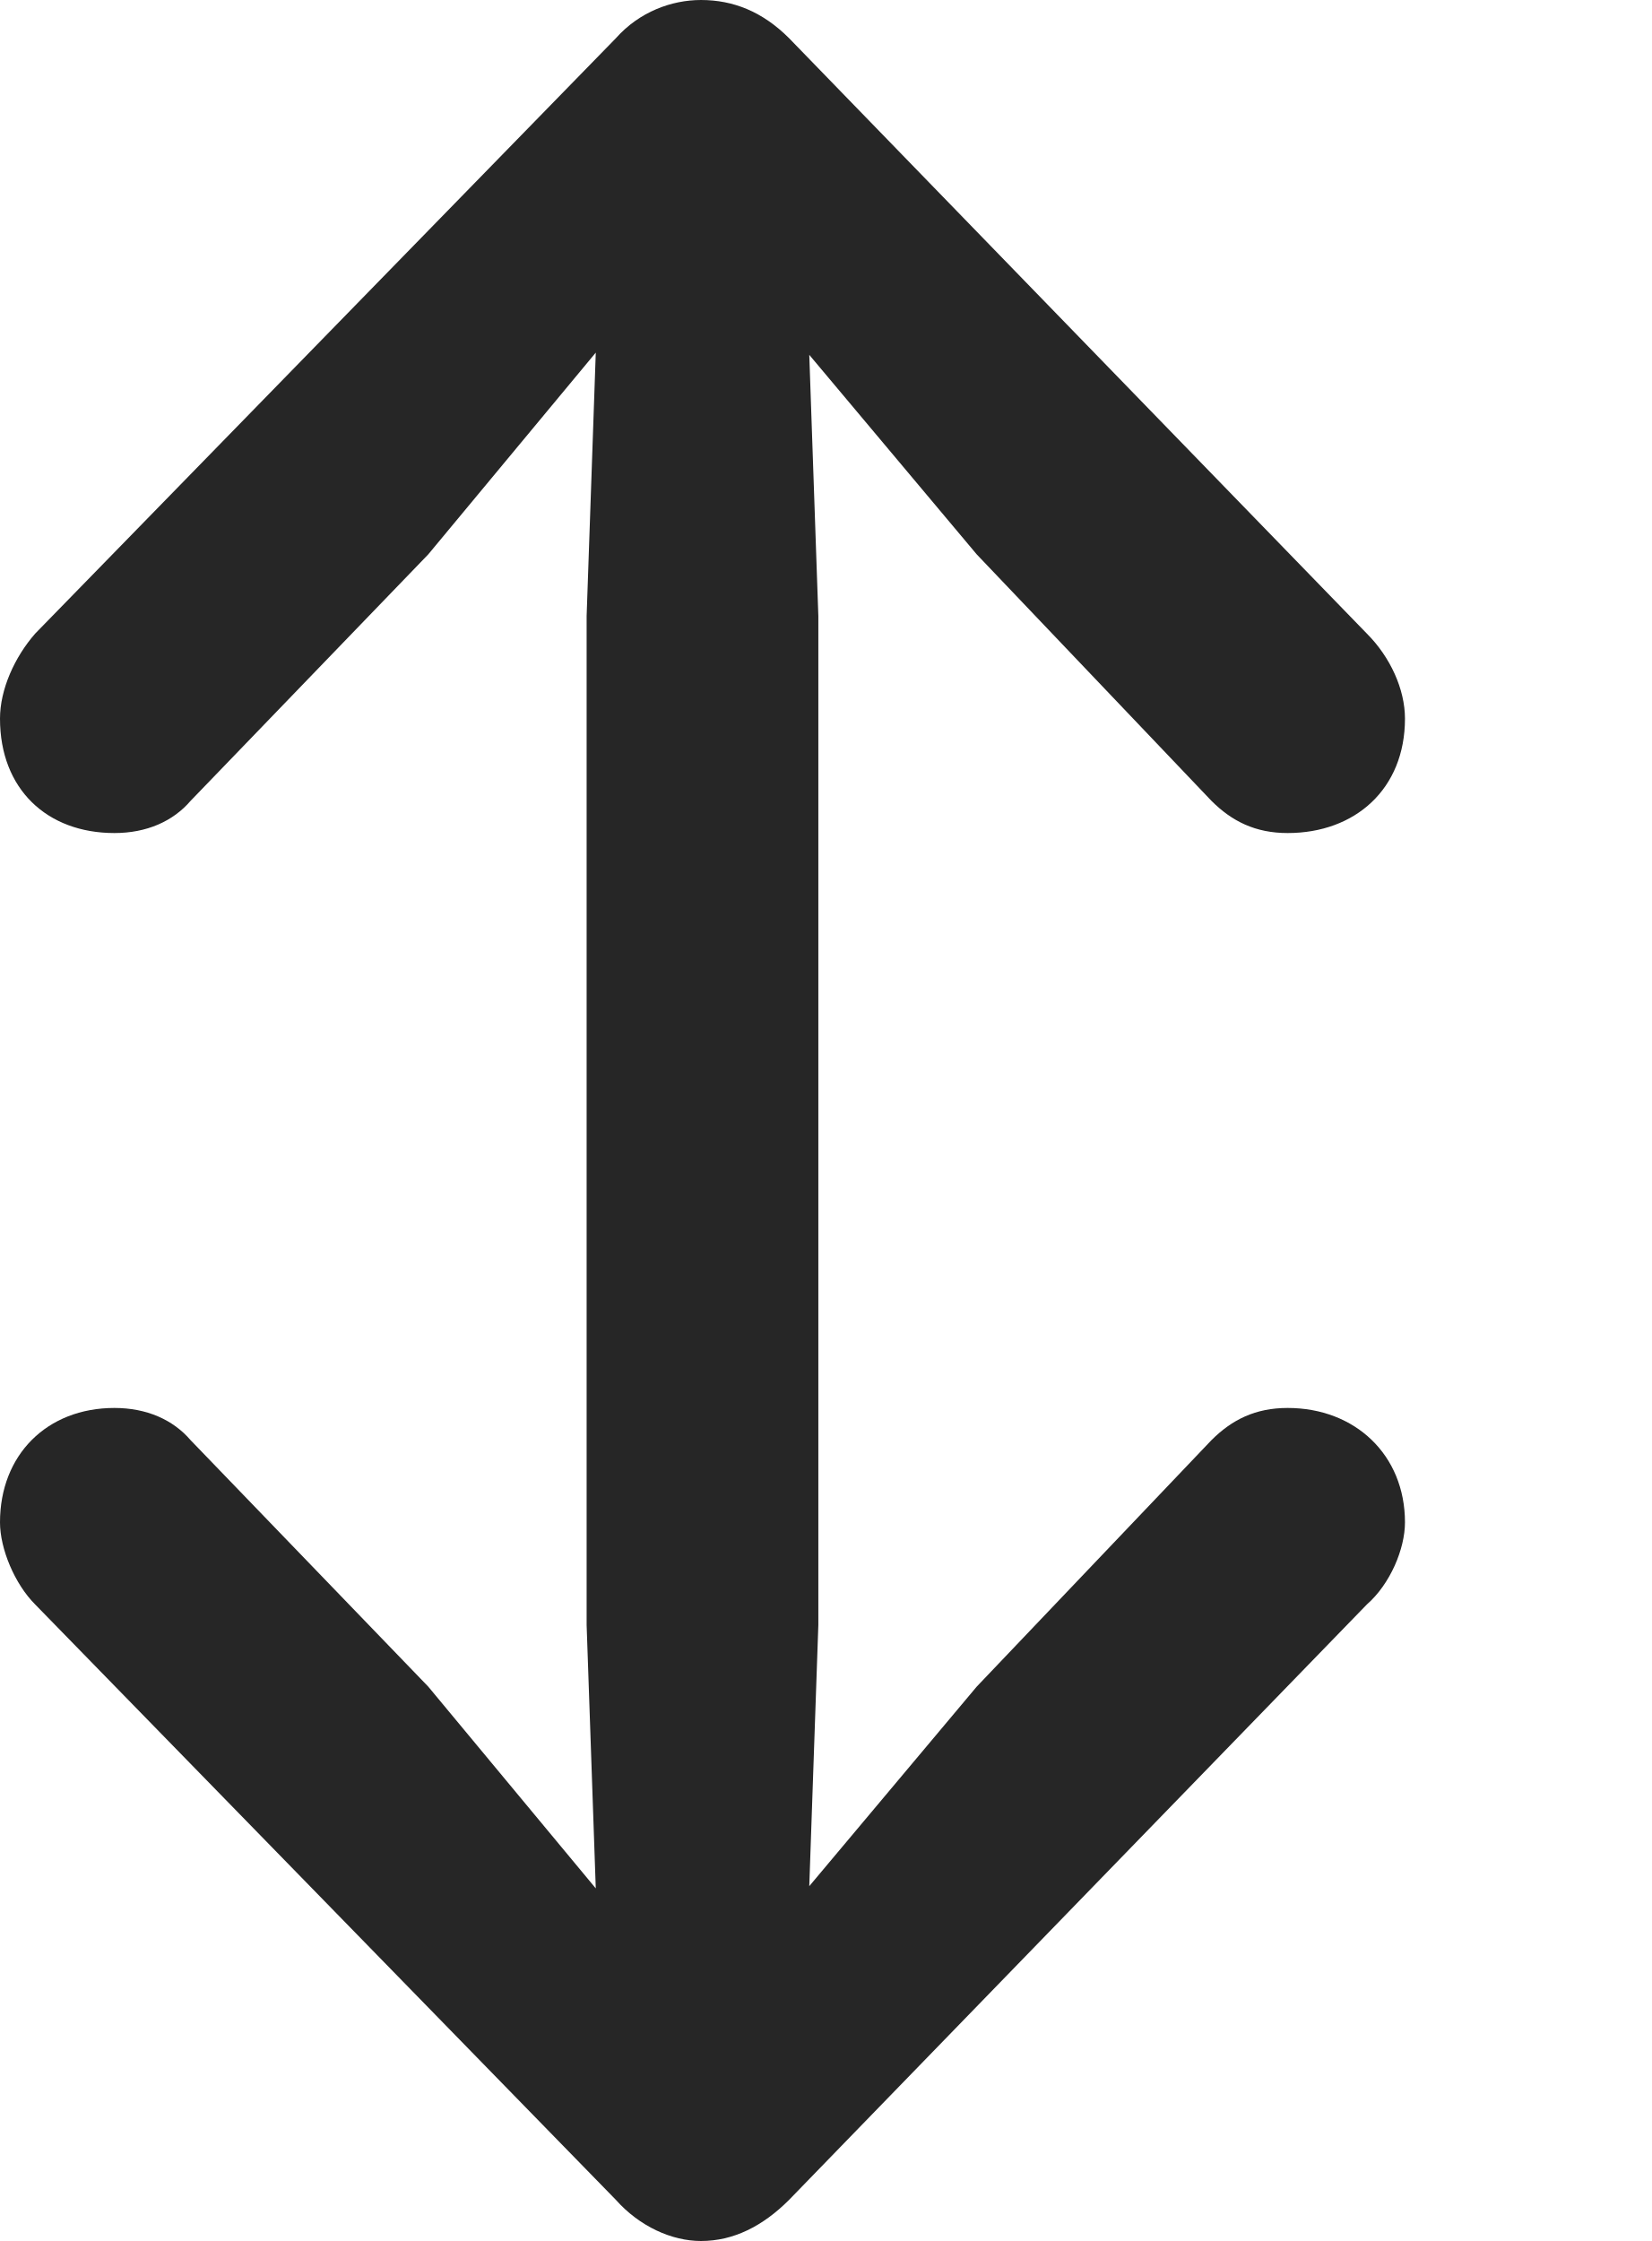
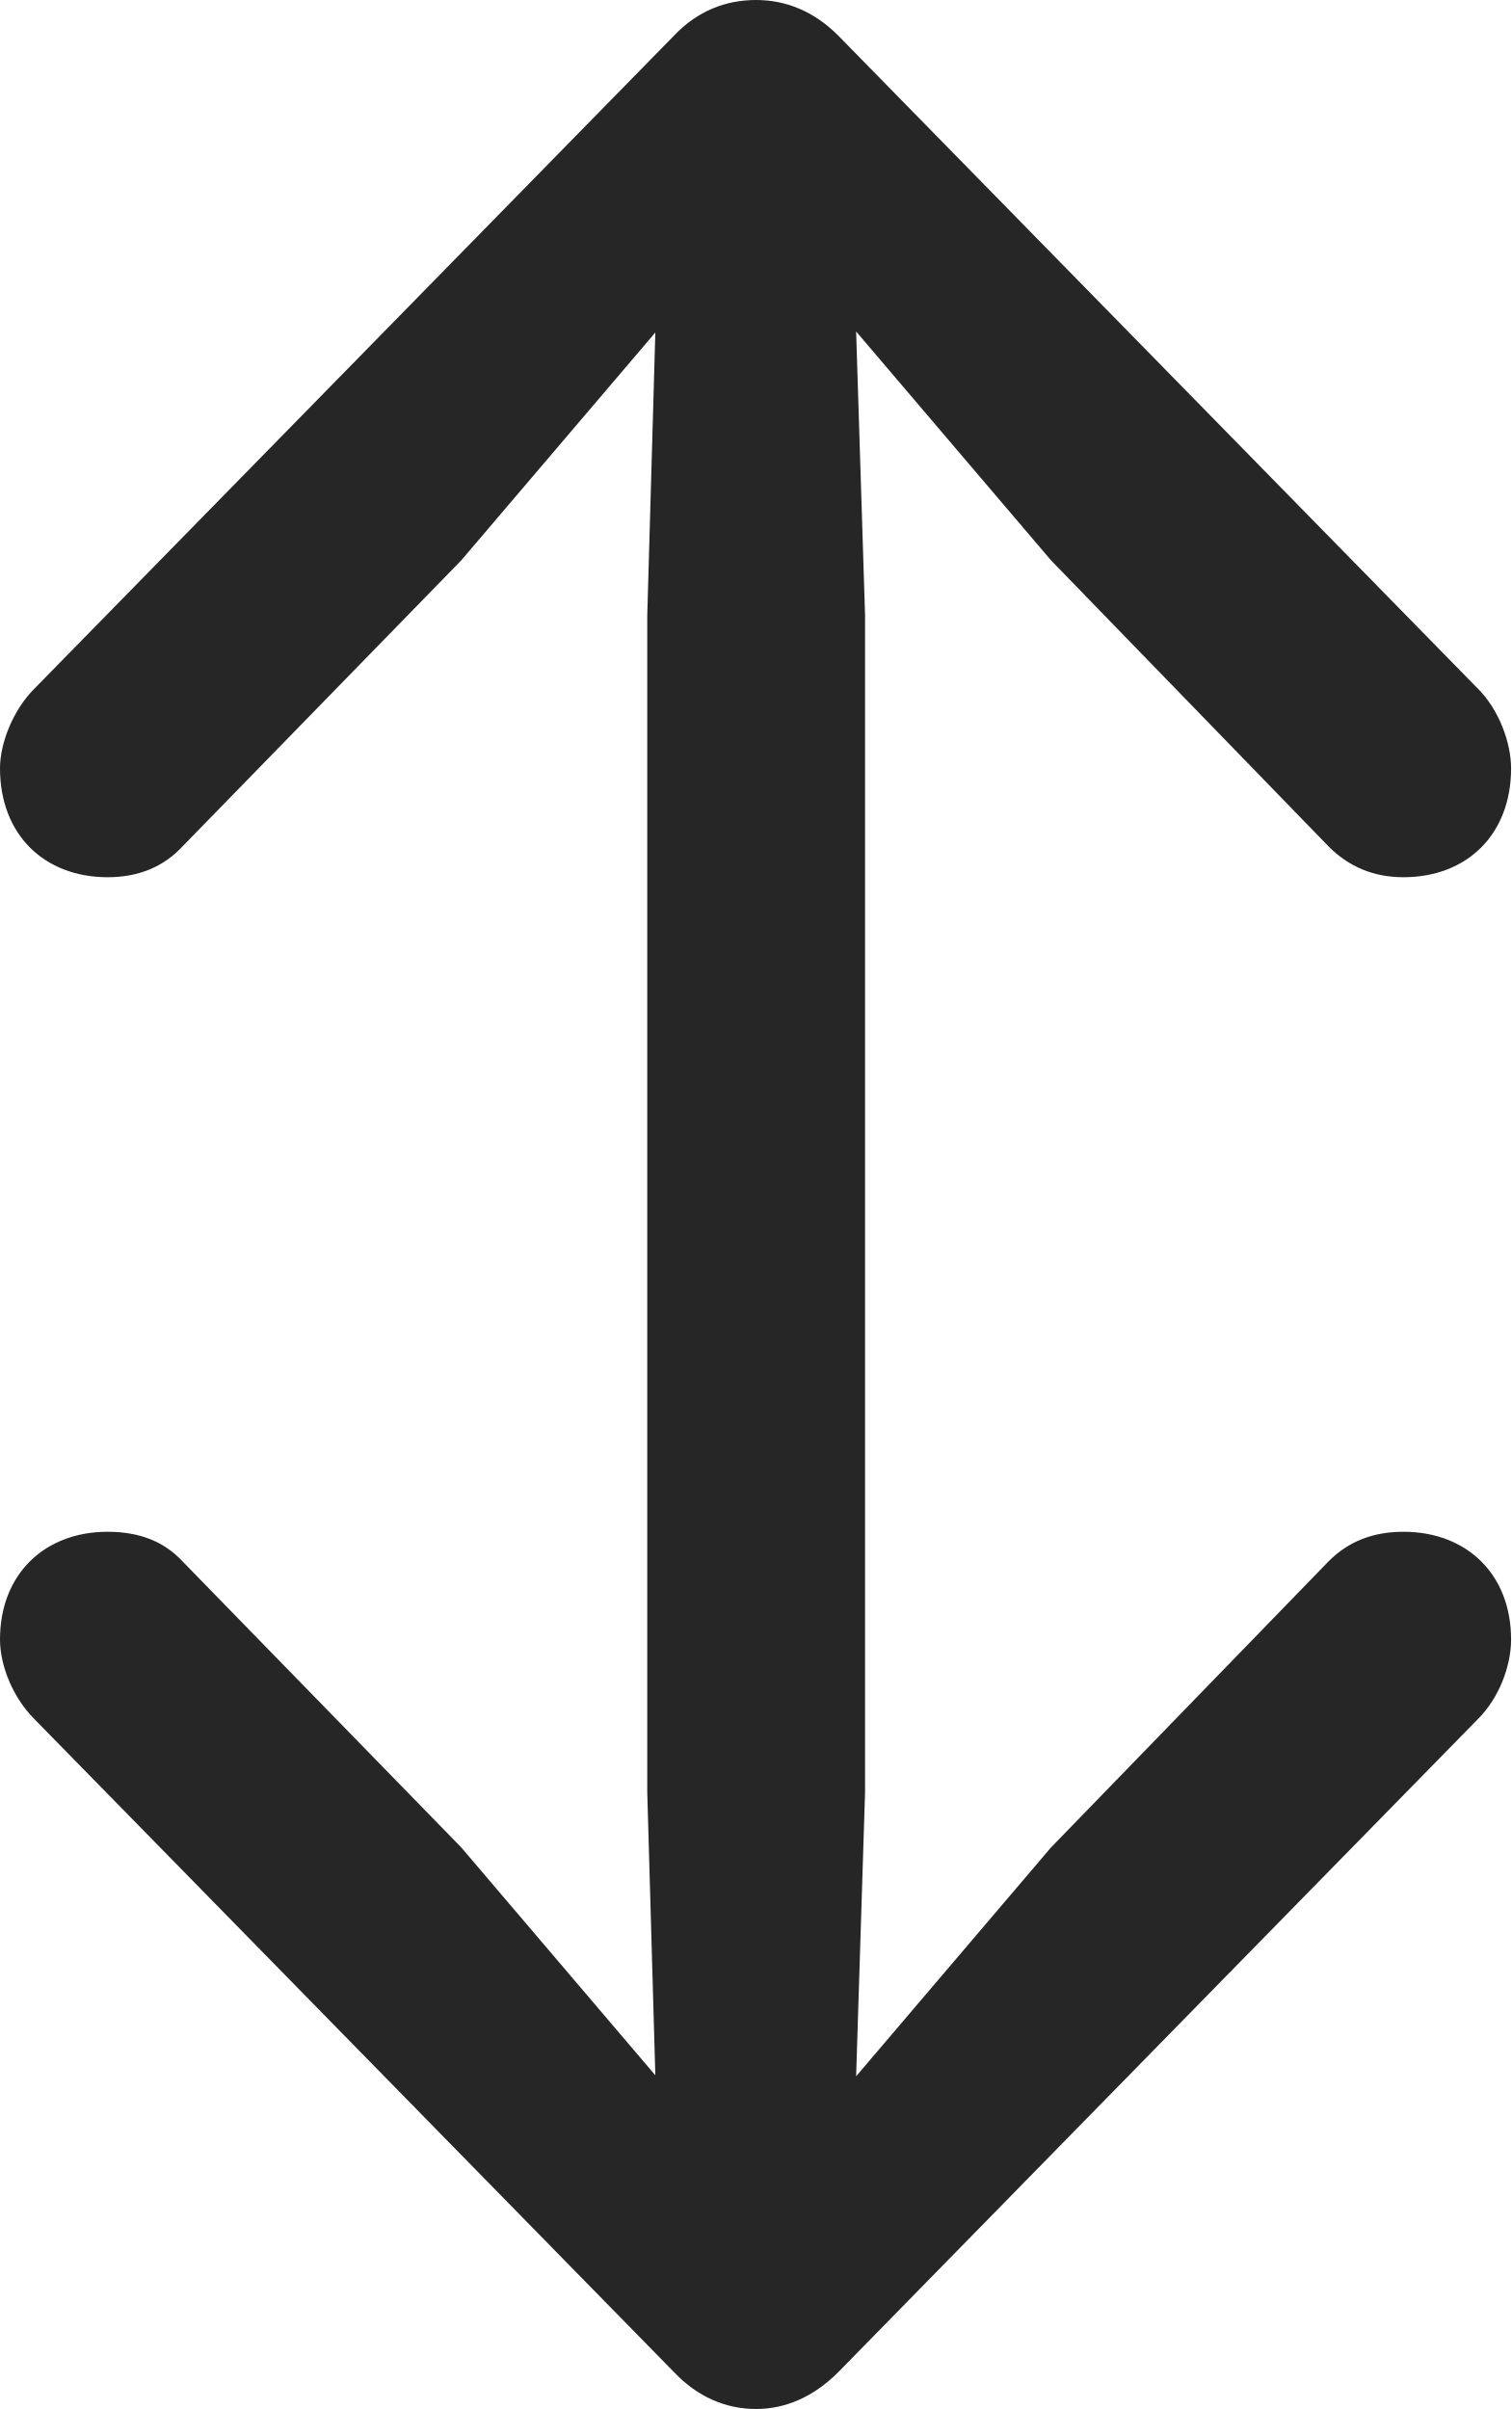
- <svg xmlns="http://www.w3.org/2000/svg" version="1.1" viewBox="0 0 0.563 0.764">
+ <svg xmlns="http://www.w3.org/2000/svg" version="1.1" viewBox="0 0 60.303 96.143">
  <g>
-     <rect height="0.764" opacity="0" width="0.563" x="0" y="0" />
-     <path d="M0.239 0C0.229 0 0.218 0.004 0.21 0.013L0.012 0.216C0.005 0.224 0 0.235 0 0.245C0 0.269 0.016 0.284 0.039 0.284C0.05 0.284 0.059 0.28 0.065 0.273L0.146 0.189L0.239 0.077L0.333 0.189L0.413 0.273C0.42 0.28 0.428 0.284 0.439 0.284C0.462 0.284 0.479 0.269 0.479 0.245C0.479 0.235 0.474 0.224 0.466 0.216L0.269 0.013C0.26 0.004 0.25 0 0.239 0ZM0.239 0.732C0.258 0.732 0.273 0.717 0.274 0.698L0.279 0.554L0.279 0.21L0.274 0.066C0.273 0.046 0.258 0.031 0.239 0.031C0.22 0.031 0.205 0.046 0.205 0.066L0.2 0.21L0.2 0.554L0.205 0.698C0.205 0.717 0.22 0.732 0.239 0.732ZM0.239 0.764C0.25 0.764 0.26 0.759 0.269 0.75L0.466 0.547C0.474 0.54 0.479 0.528 0.479 0.519C0.479 0.496 0.462 0.48 0.439 0.48C0.428 0.48 0.42 0.484 0.413 0.491L0.333 0.575L0.239 0.687L0.146 0.575L0.065 0.491C0.059 0.484 0.05 0.48 0.039 0.48C0.016 0.48 0 0.496 0 0.519C0 0.528 0.005 0.54 0.012 0.547L0.21 0.75C0.218 0.759 0.229 0.764 0.239 0.764Z" fill="black" fill-opacity="0.85" />
+     <rect height="96.143" opacity="0" width="60.303" x="0" y="0" />
+     <path d="M30.176 0C28.955 0 27.832 0.439 26.904 1.416L1.367 27.49C0.537 28.32 0 29.639 0 30.664C0 33.301 1.758 35.01 4.297 35.01C5.566 35.01 6.543 34.57 7.275 33.789L18.408 22.363L30.176 8.545L41.943 22.363L53.027 33.789C53.809 34.57 54.785 35.01 56.006 35.01C58.545 35.01 60.303 33.301 60.303 30.664C60.303 29.639 59.815 28.32 58.984 27.49L33.447 1.416C32.471 0.439 31.348 0 30.176 0ZM30.176 92.481C32.275 92.481 33.935 90.772 33.984 88.623L34.522 71.533L34.522 24.561L33.984 7.471C33.935 5.322 32.275 3.613 30.176 3.613C28.027 3.613 26.367 5.322 26.318 7.471L25.83 24.561L25.83 71.533L26.318 88.623C26.367 90.772 28.027 92.481 30.176 92.481ZM30.176 96.143C31.348 96.143 32.471 95.654 33.447 94.678L58.984 68.603C59.815 67.773 60.303 66.504 60.303 65.43C60.303 62.842 58.545 61.133 56.006 61.133C54.785 61.133 53.809 61.523 53.027 62.305L41.943 73.731L30.176 87.549L18.408 73.731L7.275 62.305C6.543 61.523 5.566 61.133 4.297 61.133C1.758 61.133 0 62.842 0 65.43C0 66.504 0.537 67.773 1.367 68.603L26.904 94.678C27.832 95.654 28.955 96.143 30.176 96.143Z" fill="black" fill-opacity="0.85" />
  </g>
</svg>
